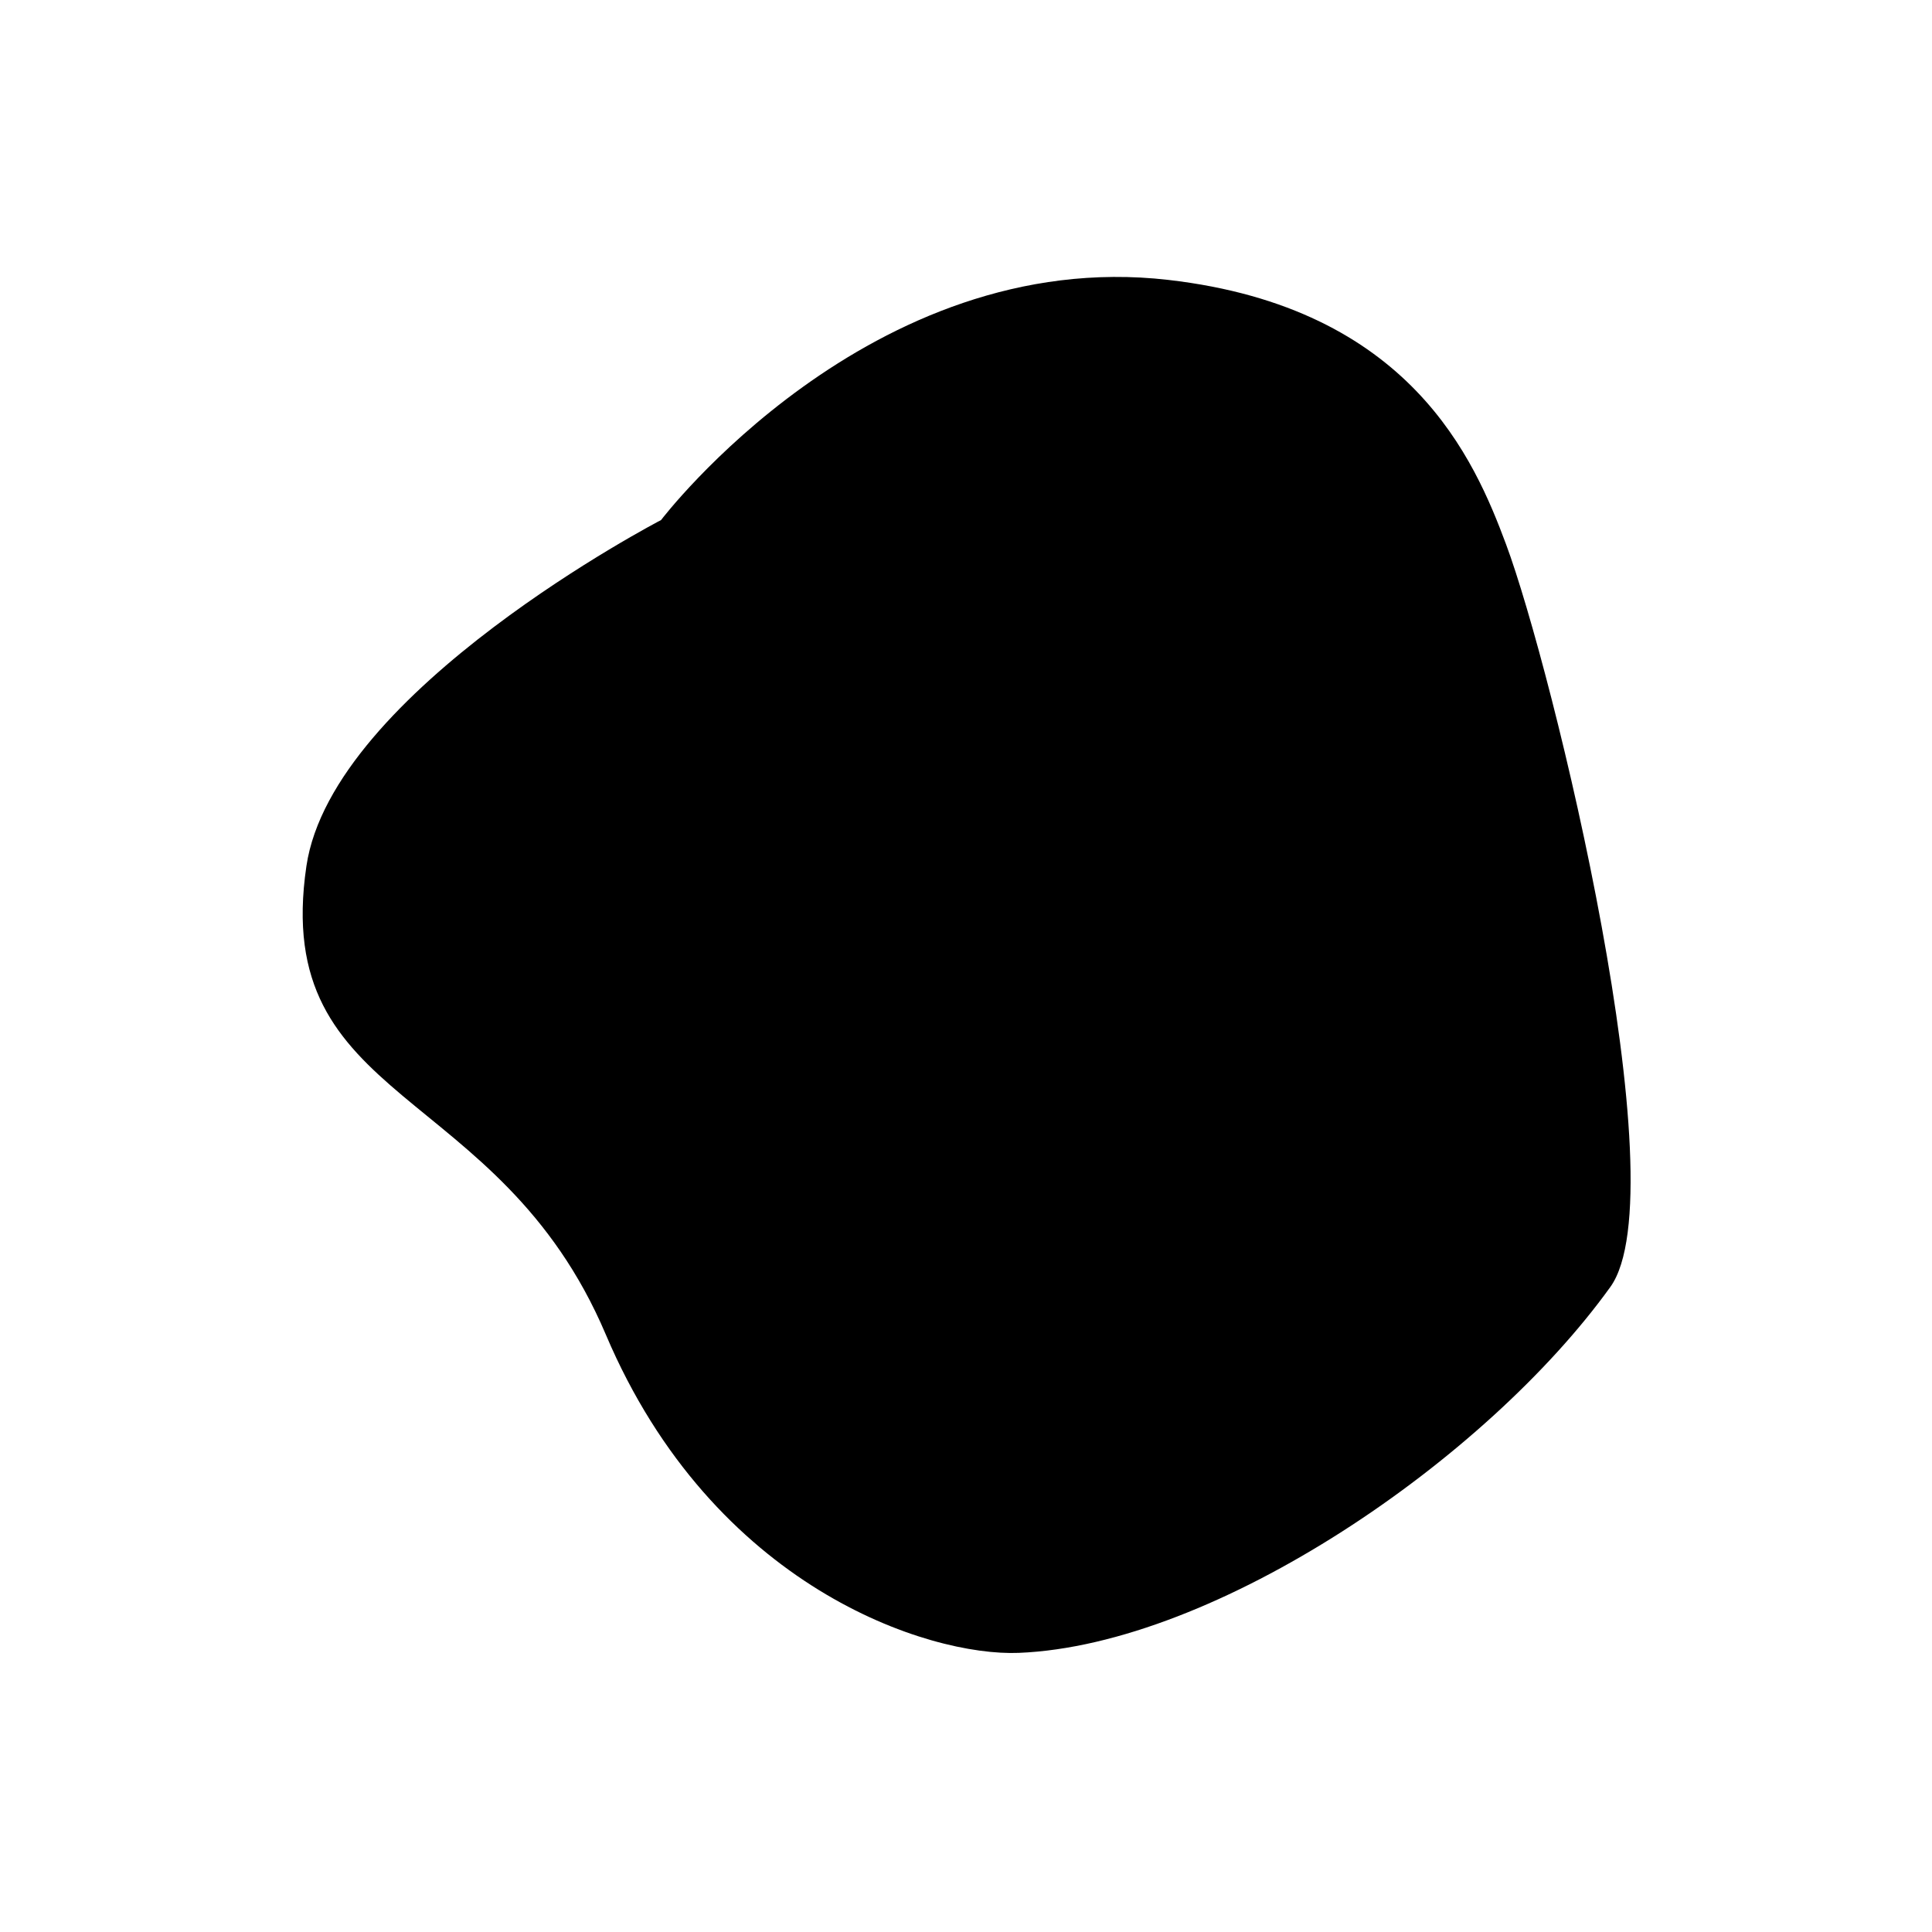
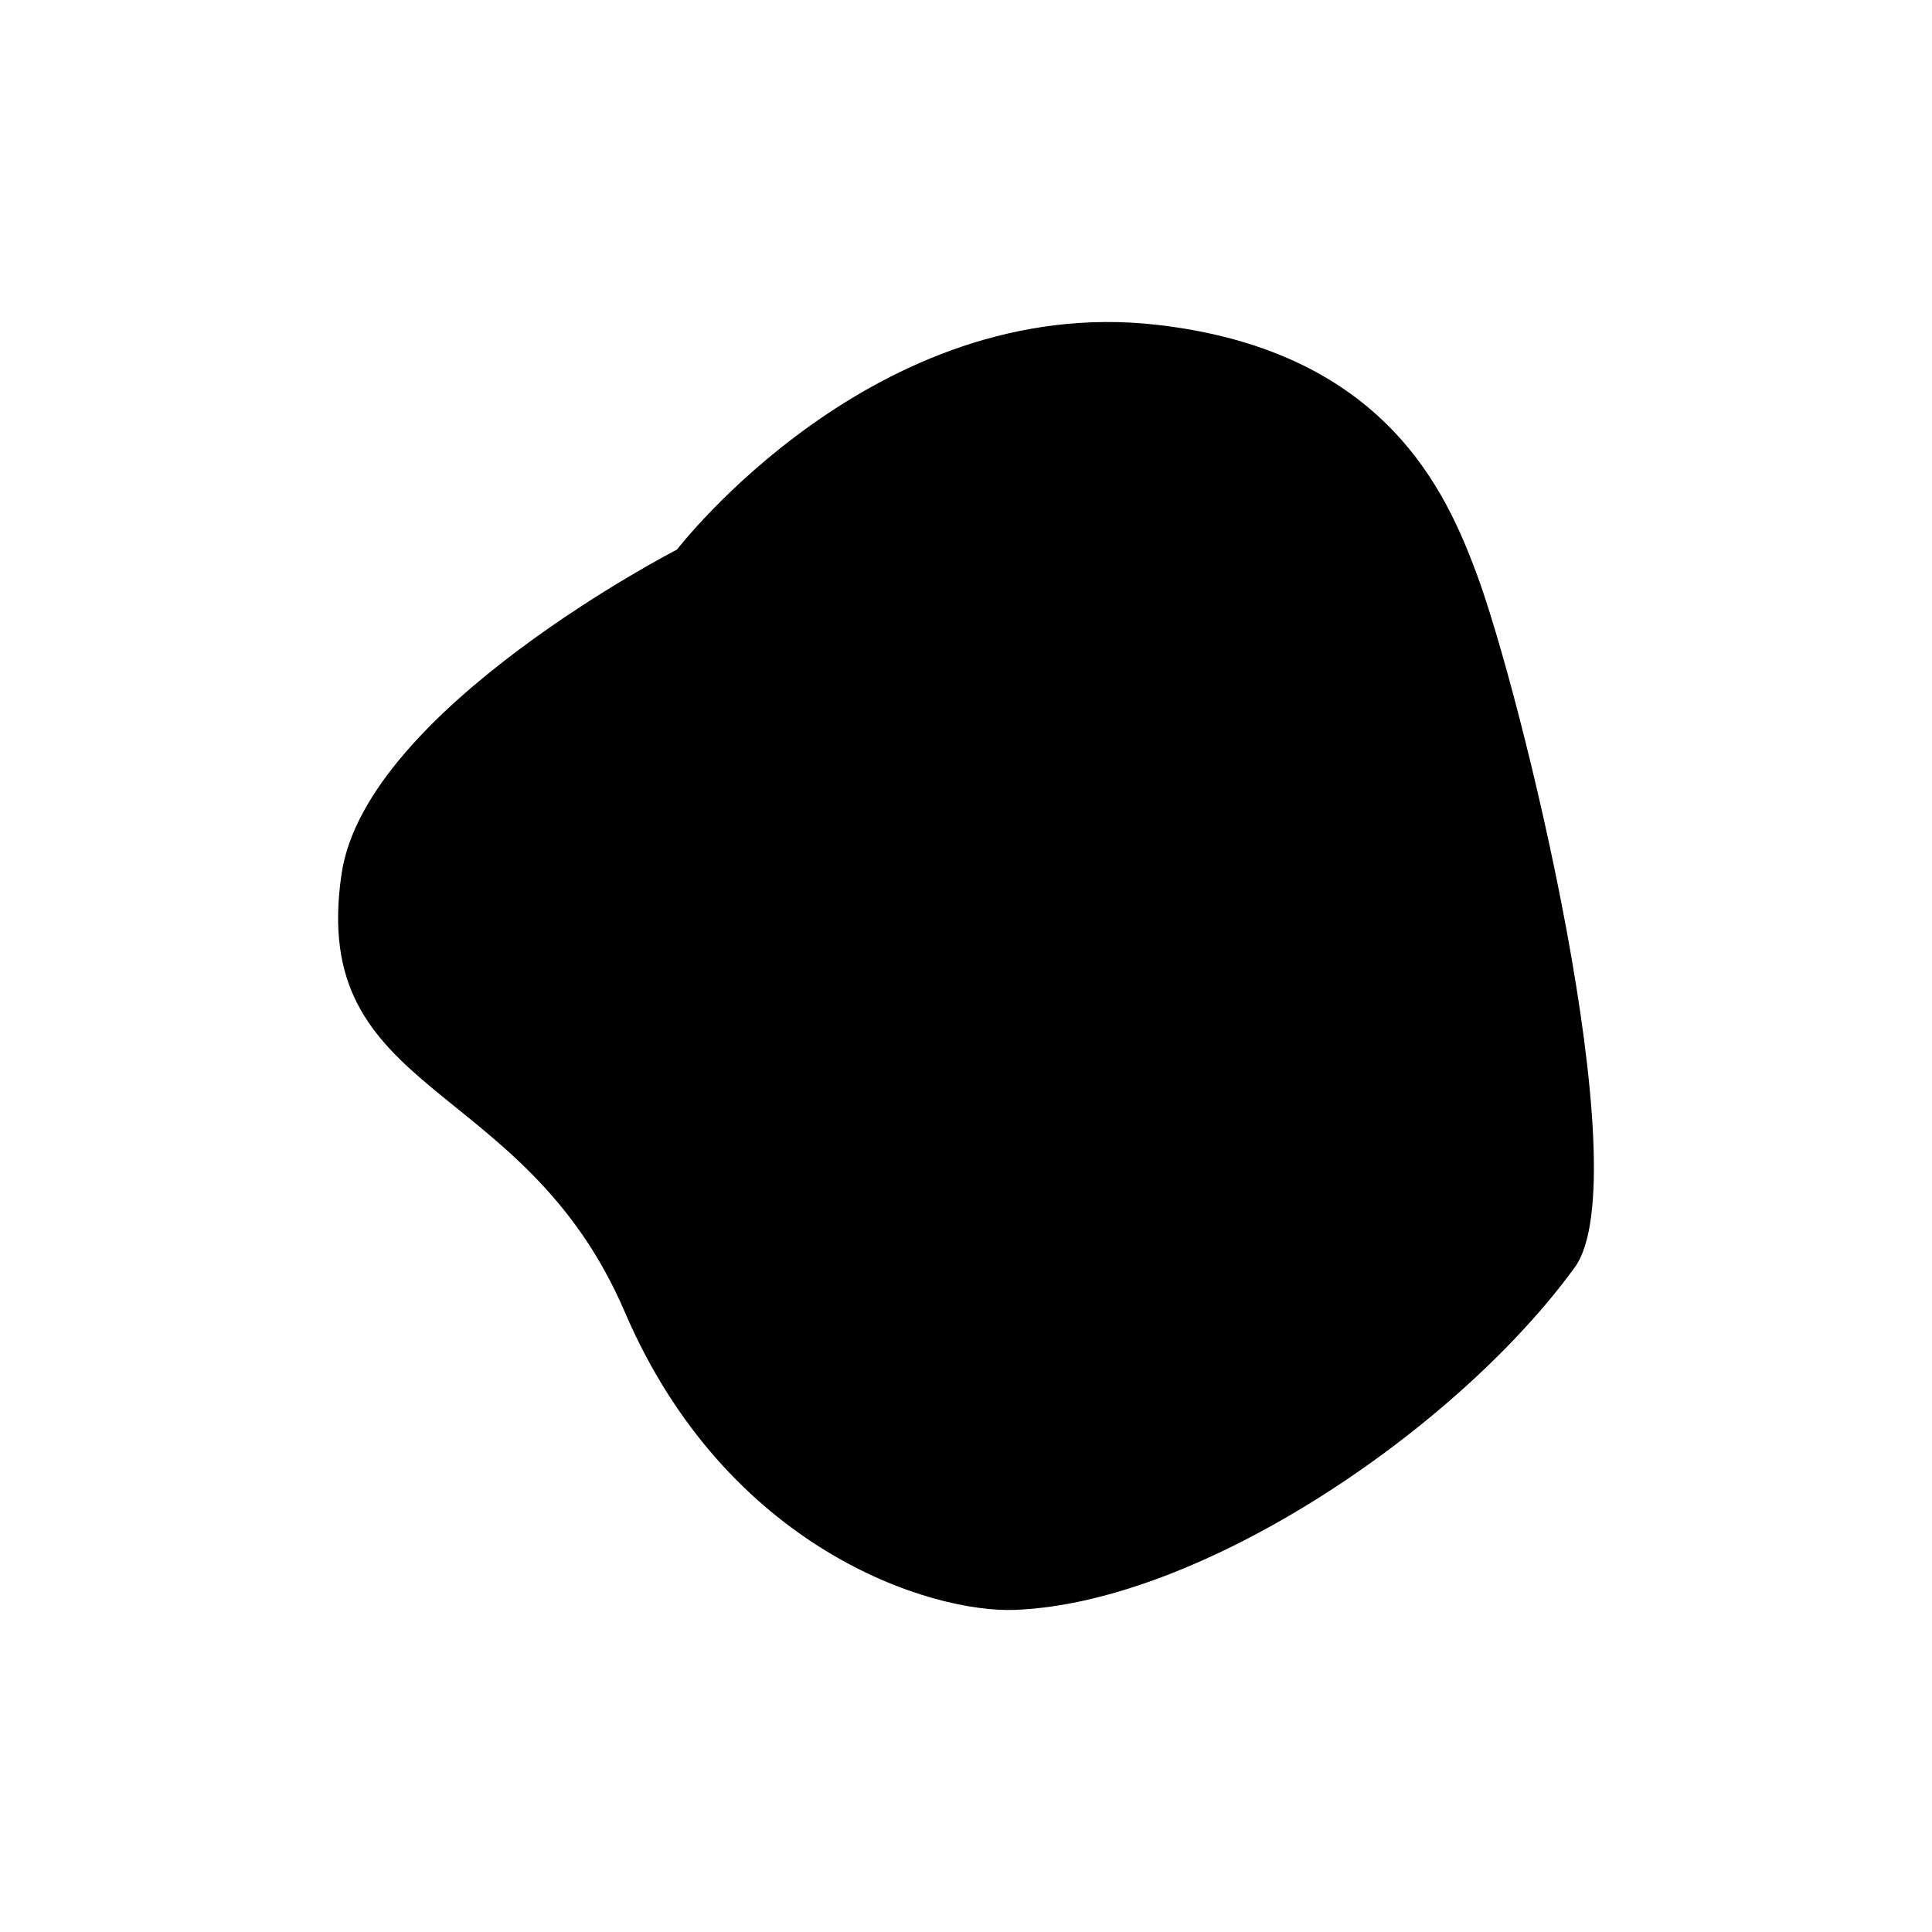
- <svg xmlns="http://www.w3.org/2000/svg" width="300" height="300" viewBox="0 0 300 300">
-   <g id="그룹_173" data-name="그룹 173" transform="translate(-100 -381)">
-     <rect id="사각형_309" data-name="사각형 309" width="300" height="300" transform="translate(100 381)" fill="none" />
-     <path id="패스_742" data-name="패스 742" d="M15138.3,4031.252s-51.046,26.513-55.071,53.73c-5.529,37.395,29.812,33.445,46.488,72.745s50.13,50,64.133,49.431c30.652-1.245,72.615-30.07,91.856-56.821,10.758-14.955-8.98-95.947-16.2-115.321-4.874-13.073-14.836-36.72-52.435-41.05C15170.681,3988.623,15138.3,4031.252,15138.3,4031.252Z" transform="translate(-14935.648 -3569.502)" />
-   </g>
+ <svg xmlns="http://www.w3.org/2000/svg" id="그룹_1984" data-name="그룹 1984" width="240" height="240" viewBox="0 0 240 240">
+   <rect id="사각형_309" data-name="사각형 309" width="240" height="240" fill="none" />
+   <path id="패스_742" data-name="패스 742" d="M15124.748,4021.77s-38.615,19.853-41.662,40.233c-4.184,28,22.557,25.043,35.172,54.471s37.924,37.44,48.521,37.013c23.186-.932,54.934-22.516,69.49-42.547,8.141-11.2-6.793-71.845-12.258-86.351-3.687-9.789-11.225-27.5-39.666-30.738C15149.246,3989.849,15124.748,4021.77,15124.748,4021.77Z" transform="translate(-15040.646 -3953.503)" />
</svg>
